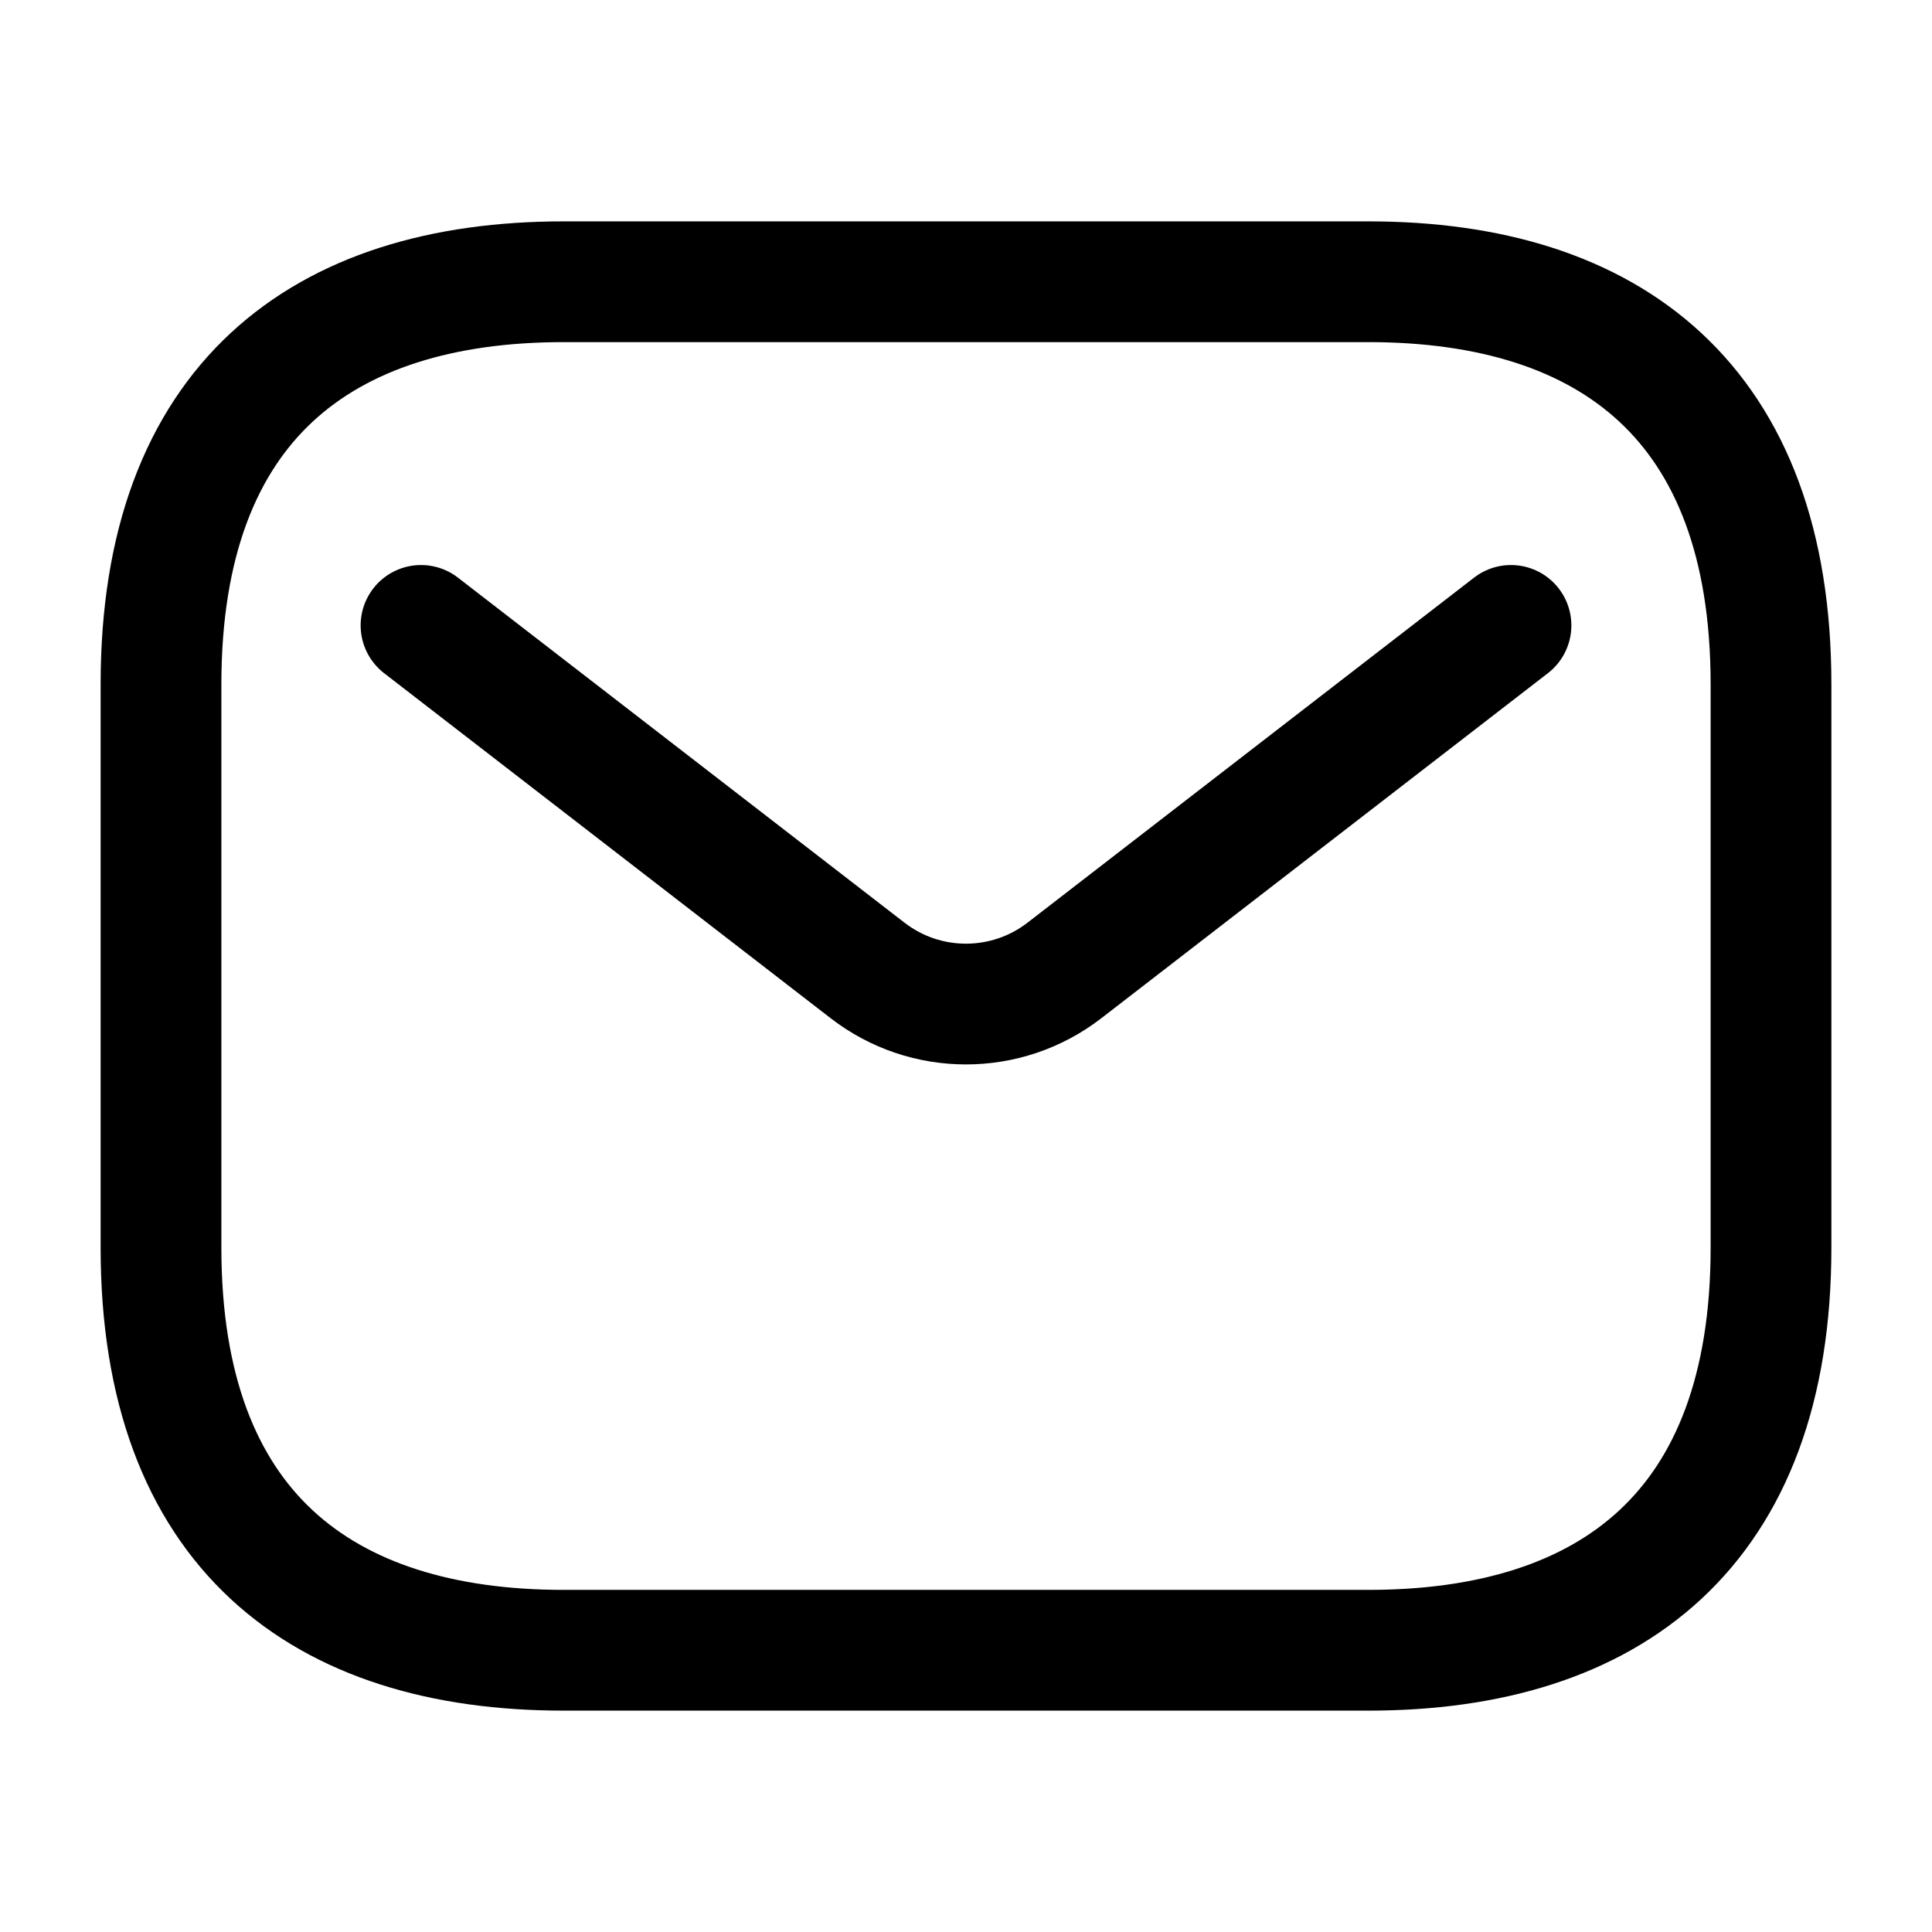
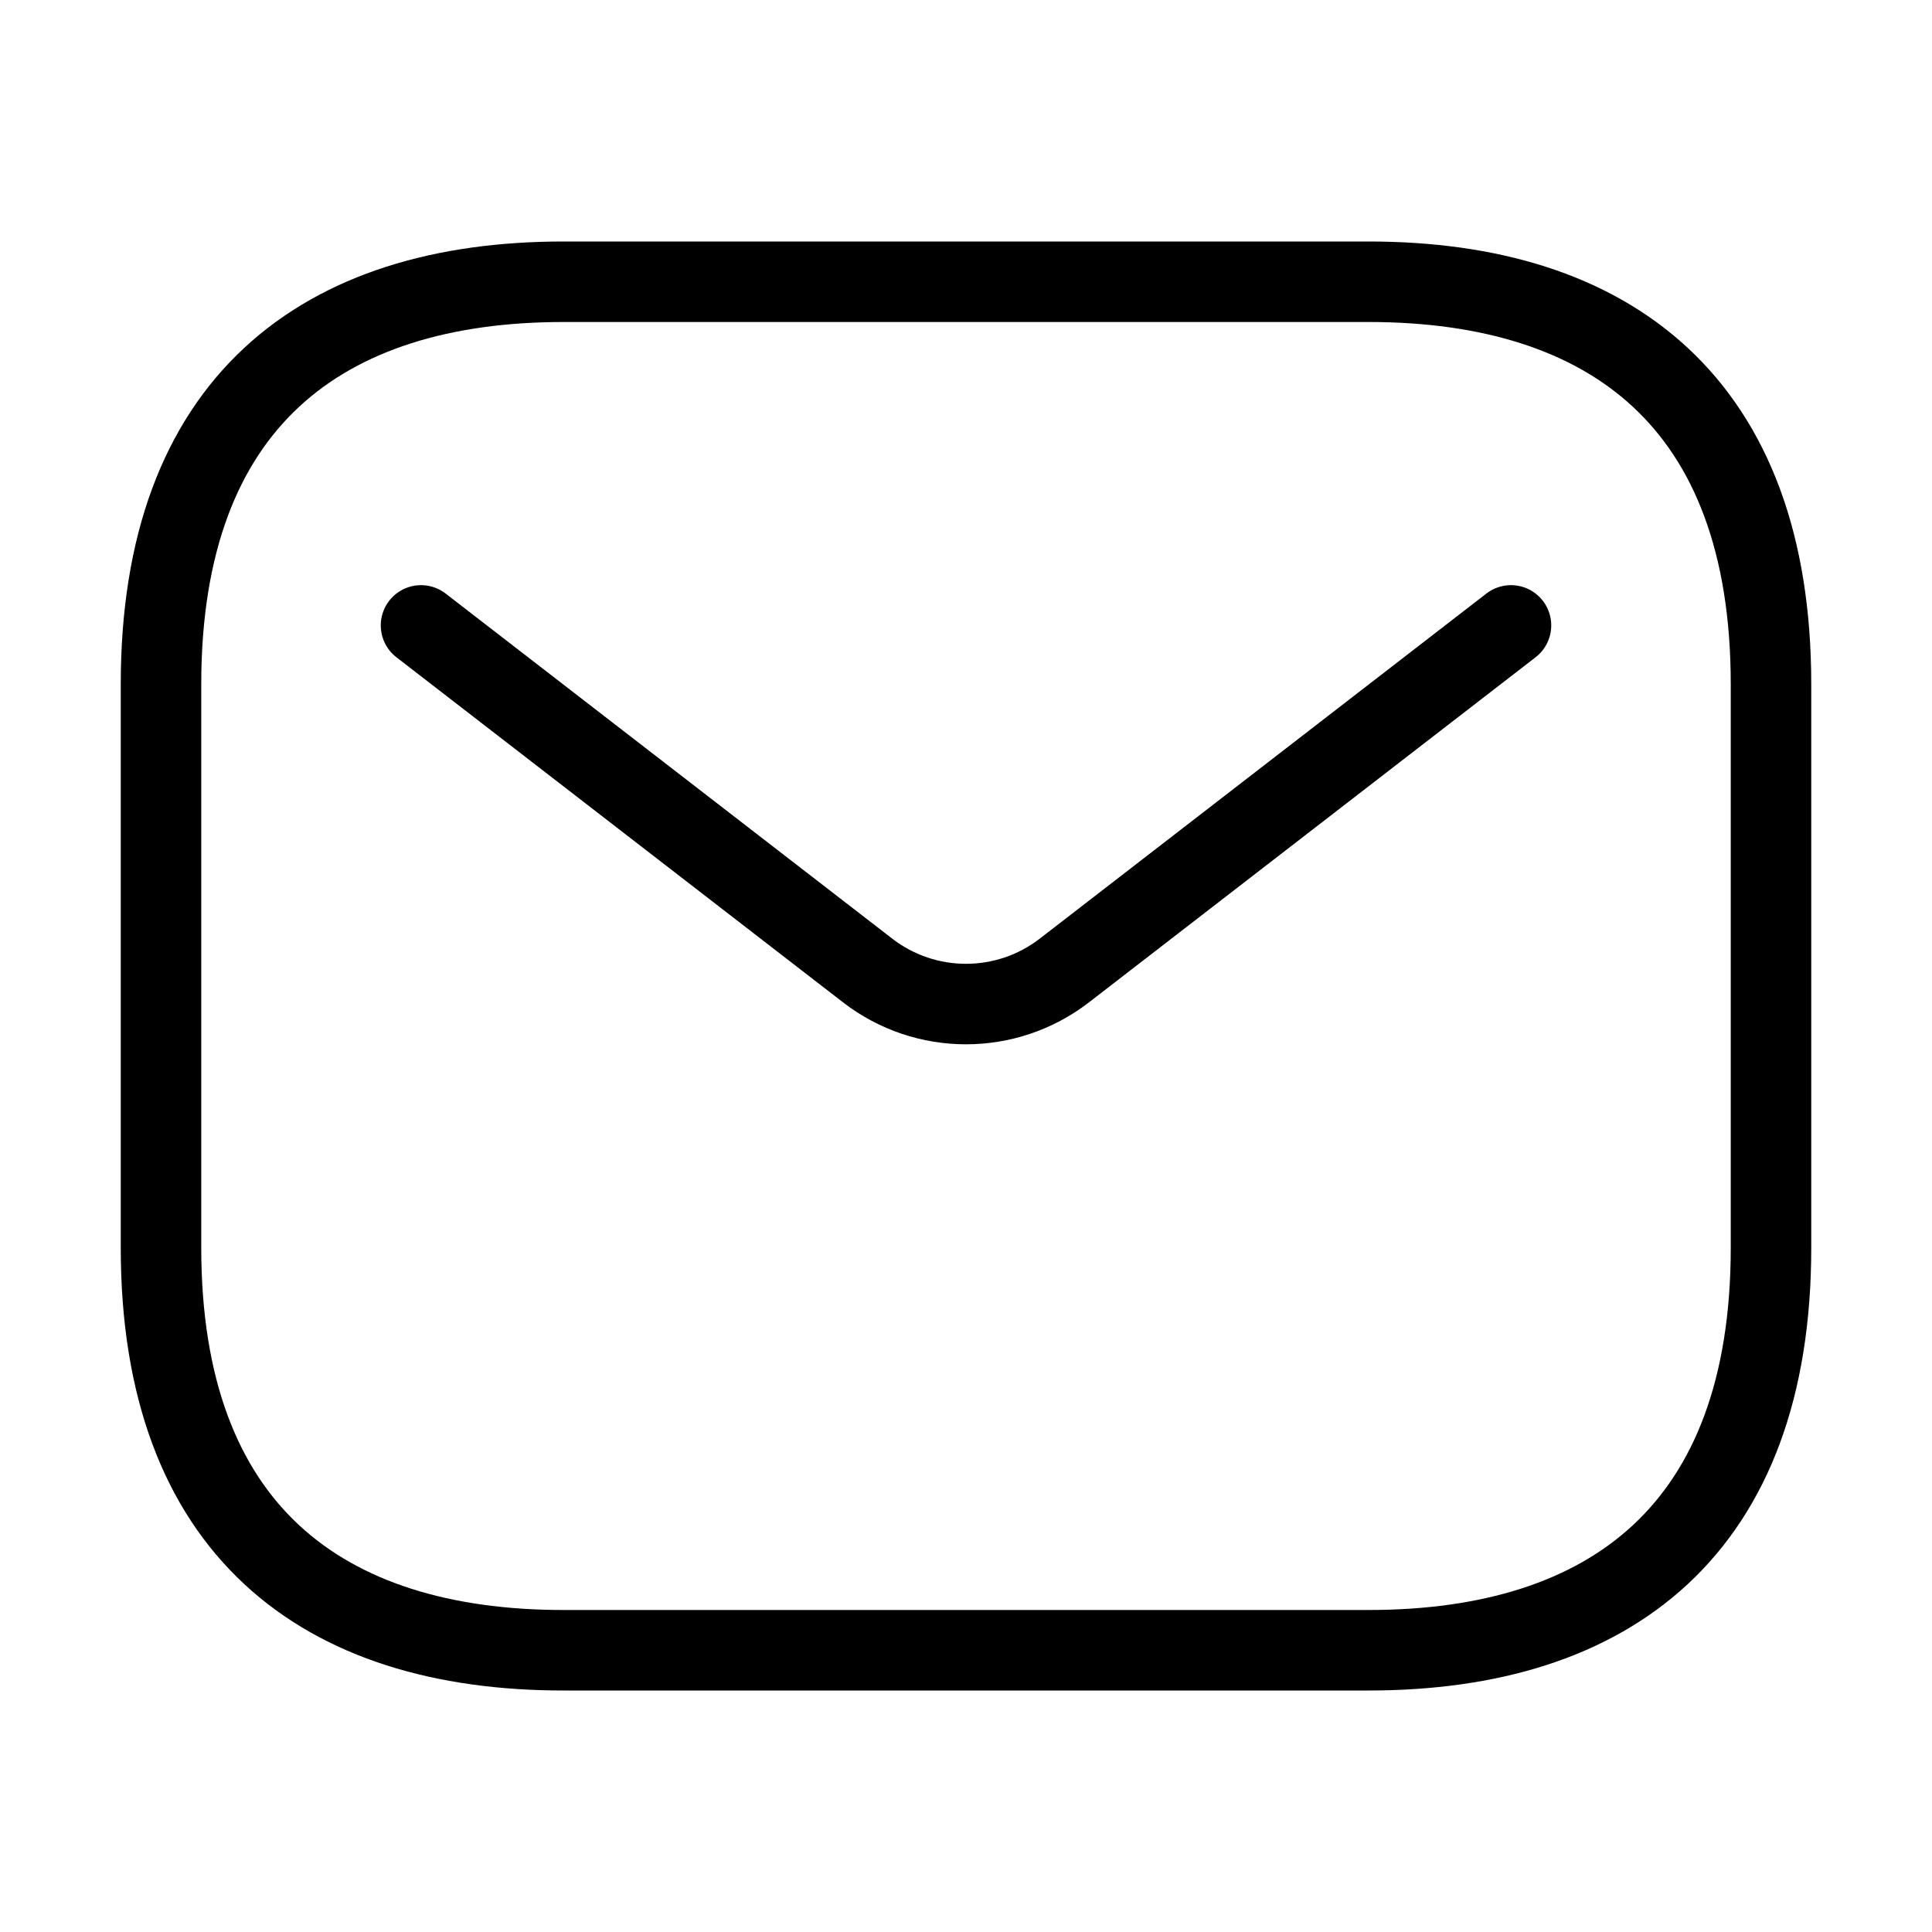
<svg xmlns="http://www.w3.org/2000/svg" width="800px" height="800px" viewBox="0 0 24 24" fill="none">
  <g id="style=linear">
    <g id="email">
-       <path id="vector" d="M17 20.5H7C4 20.5 2 19 2 15.5V8.5C2 5 4 3.5 7 3.5H17C20 3.5 22 5 22 8.5V15.5C22 19 20 20.5 17 20.5Z" stroke="#000000" stroke-width="1.5" stroke-miterlimit="10" stroke-linecap="round" stroke-linejoin="round" />
-       <path id="vector_2" d="M18.77 7.769L13.223 12.055C12.502 12.612 11.497 12.612 10.777 12.055L5.23 7.769" stroke="#000000" stroke-width="1.5" stroke-linecap="round" />
+       <path id="vector" d="M17 20.5H7C4 20.5 2 19 2 15.5V8.5C2 5 4 3.5 7 3.5H17C20 3.5 22 5 22 8.5V15.5C22 19 20 20.5 17 20.5Z" stroke="#000000" stroke-width="1" stroke-miterlimit="10" stroke-linecap="round" stroke-linejoin="round" />
+       <path id="vector_2" d="M18.77 7.769L13.223 12.055C12.502 12.612 11.497 12.612 10.777 12.055L5.23 7.769" stroke="#000000" stroke-width="1" stroke-linecap="round" />
    </g>
  </g>
</svg>
